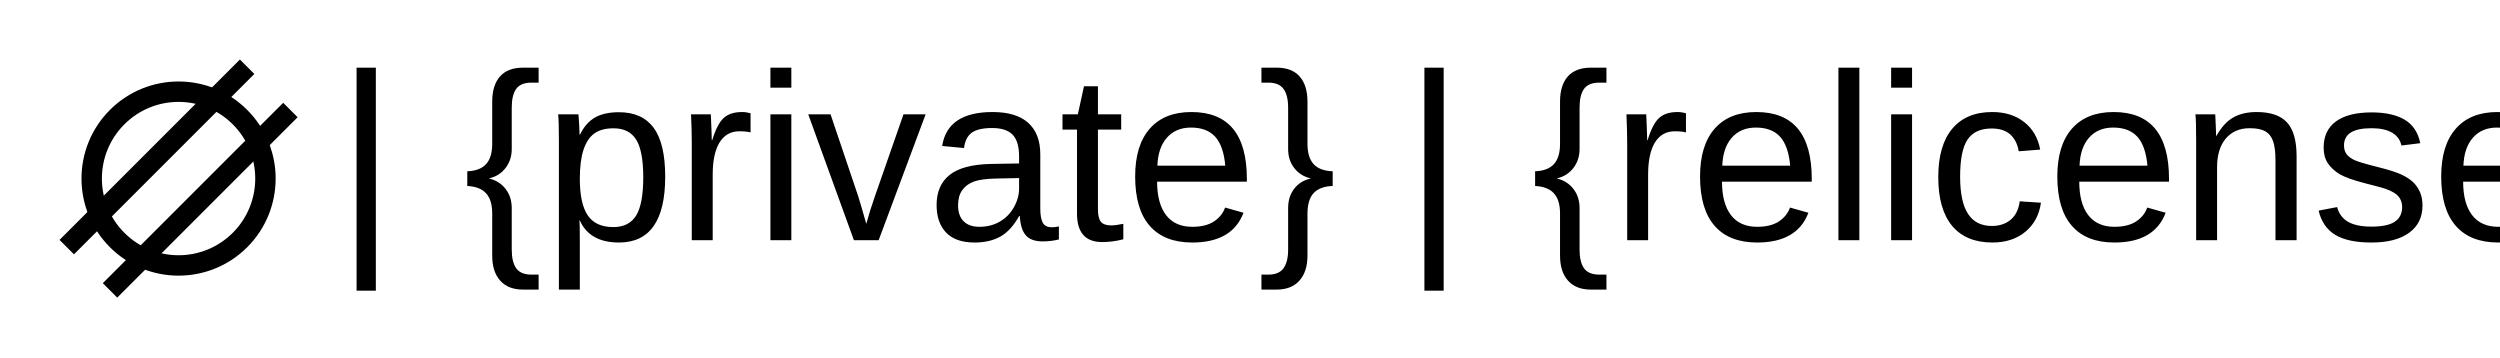
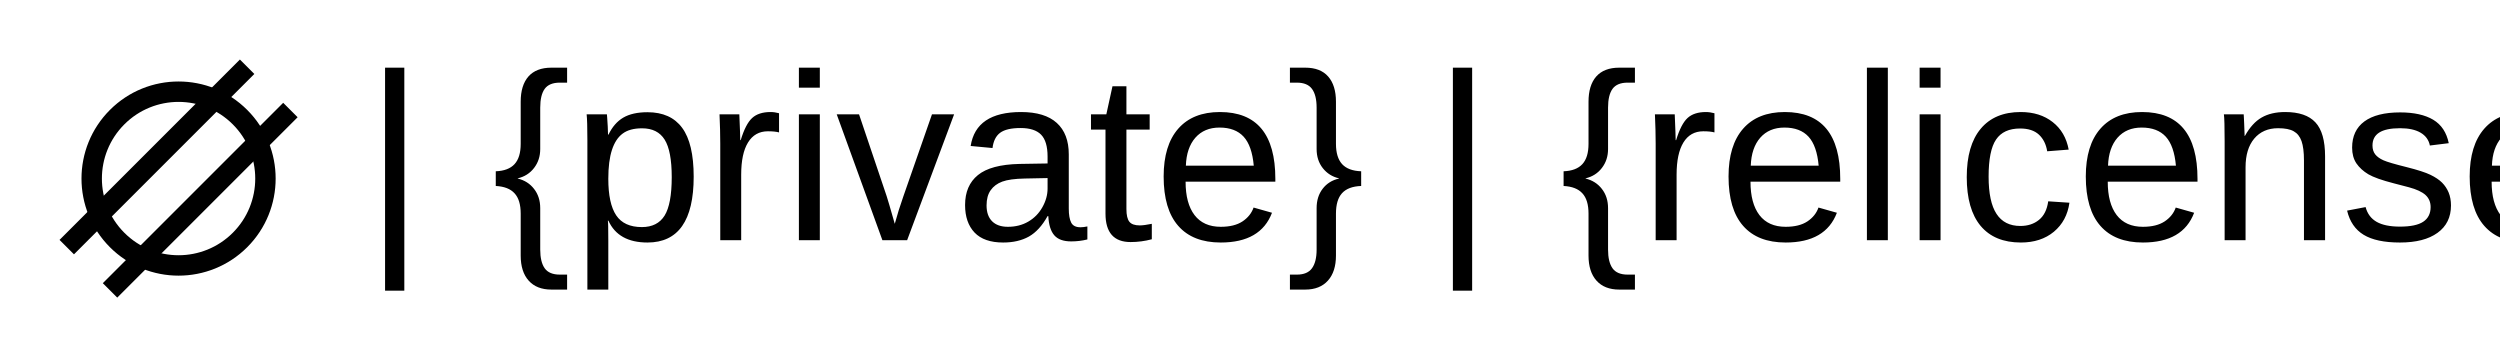
<svg xmlns="http://www.w3.org/2000/svg" width="420" height="60" id="svg2" version="1.1">
  <defs id="defs3106" />
  <g id="layer1" transform="translate(0,-992.3622)">
    <g transform="matrix(0.03428397,0,0,0.03428397,12.85802,1003.425)" id="layer1-3">
      <g transform="matrix(0.7071068,0.7071068,-0.7071068,0.7071068,537.0257,-191.7703)" id="g3778">
        <path style="color:#000000;fill:none;stroke:#000000;stroke-width:157.051;stroke-miterlimit:4;stroke-opacity:1;stroke-dasharray:none;marker:none;visibility:visible;display:inline;overflow:visible;enable-background:accumulate" id="path2985" d="m 820,137.143 c 0,369.242 -299.33,668.571 -668.571,668.571 -369.242,0 -668.571,-299.33 -668.571,-668.571 0,-369.242 299.33,-668.571 668.571,-668.571 369.242,0 668.571,299.33 668.571,668.571 z" transform="matrix(0.6367347,0,0,0.6367347,403.5802,465.0386)" />
        <rect style="color:#000000;fill:#000000;fill-opacity:1;stroke:none;stroke-width:0;marker:none;visibility:visible;display:inline;overflow:visible;enable-background:accumulate" id="rect3755" width="100" height="1250" x="600" y="-72.638" />
        <rect y="-72.638" x="300" height="1250" width="100" id="rect3757" style="color:#000000;fill:#000000;fill-opacity:1;stroke:none;stroke-width:0;marker:none;visibility:visible;display:inline;overflow:visible;enable-background:accumulate" />
      </g>
    </g>
-     <text xml:space="preserve" style="font-size:40px;font-style:normal;font-weight:normal;line-height:125%;letter-spacing:0px;word-spacing:0px;fill:#000000;fill-opacity:1;stroke:none;font-family:Sans" x="56.328" y="1032.714" id="text3062-3">
-       <tspan id="tspan3064-6" x="56.328" y="1032.714" style="font-size:40px;font-style:normal;font-variant:normal;font-weight:normal;font-stretch:normal;text-align:start;text-anchor:start;font-family:Arial;-inkscape-font-specification:Arial">| {private} | {relicense}</tspan>
+     <text xml:space="preserve" style="font-size:40px;font-style:normal;font-weight:normal;line-height:125%;letter-spacing:0px;word-spacing:0px;fill:#000000;fill-opacity:1;stroke:none;font-family:Sans" x="50" y="1032.714" id="text3062-3">
+       <tspan id="tspan3064-6" x="50" y="1032.714" style="font-size:40px;font-style:normal;font-variant:normal;font-weight:normal;font-stretch:normal;text-align:start;text-anchor:start;font-family:Arial;-inkscape-font-specification:Arial"> | {private} | {relicense}</tspan>
    </text>
  </g>
</svg>
